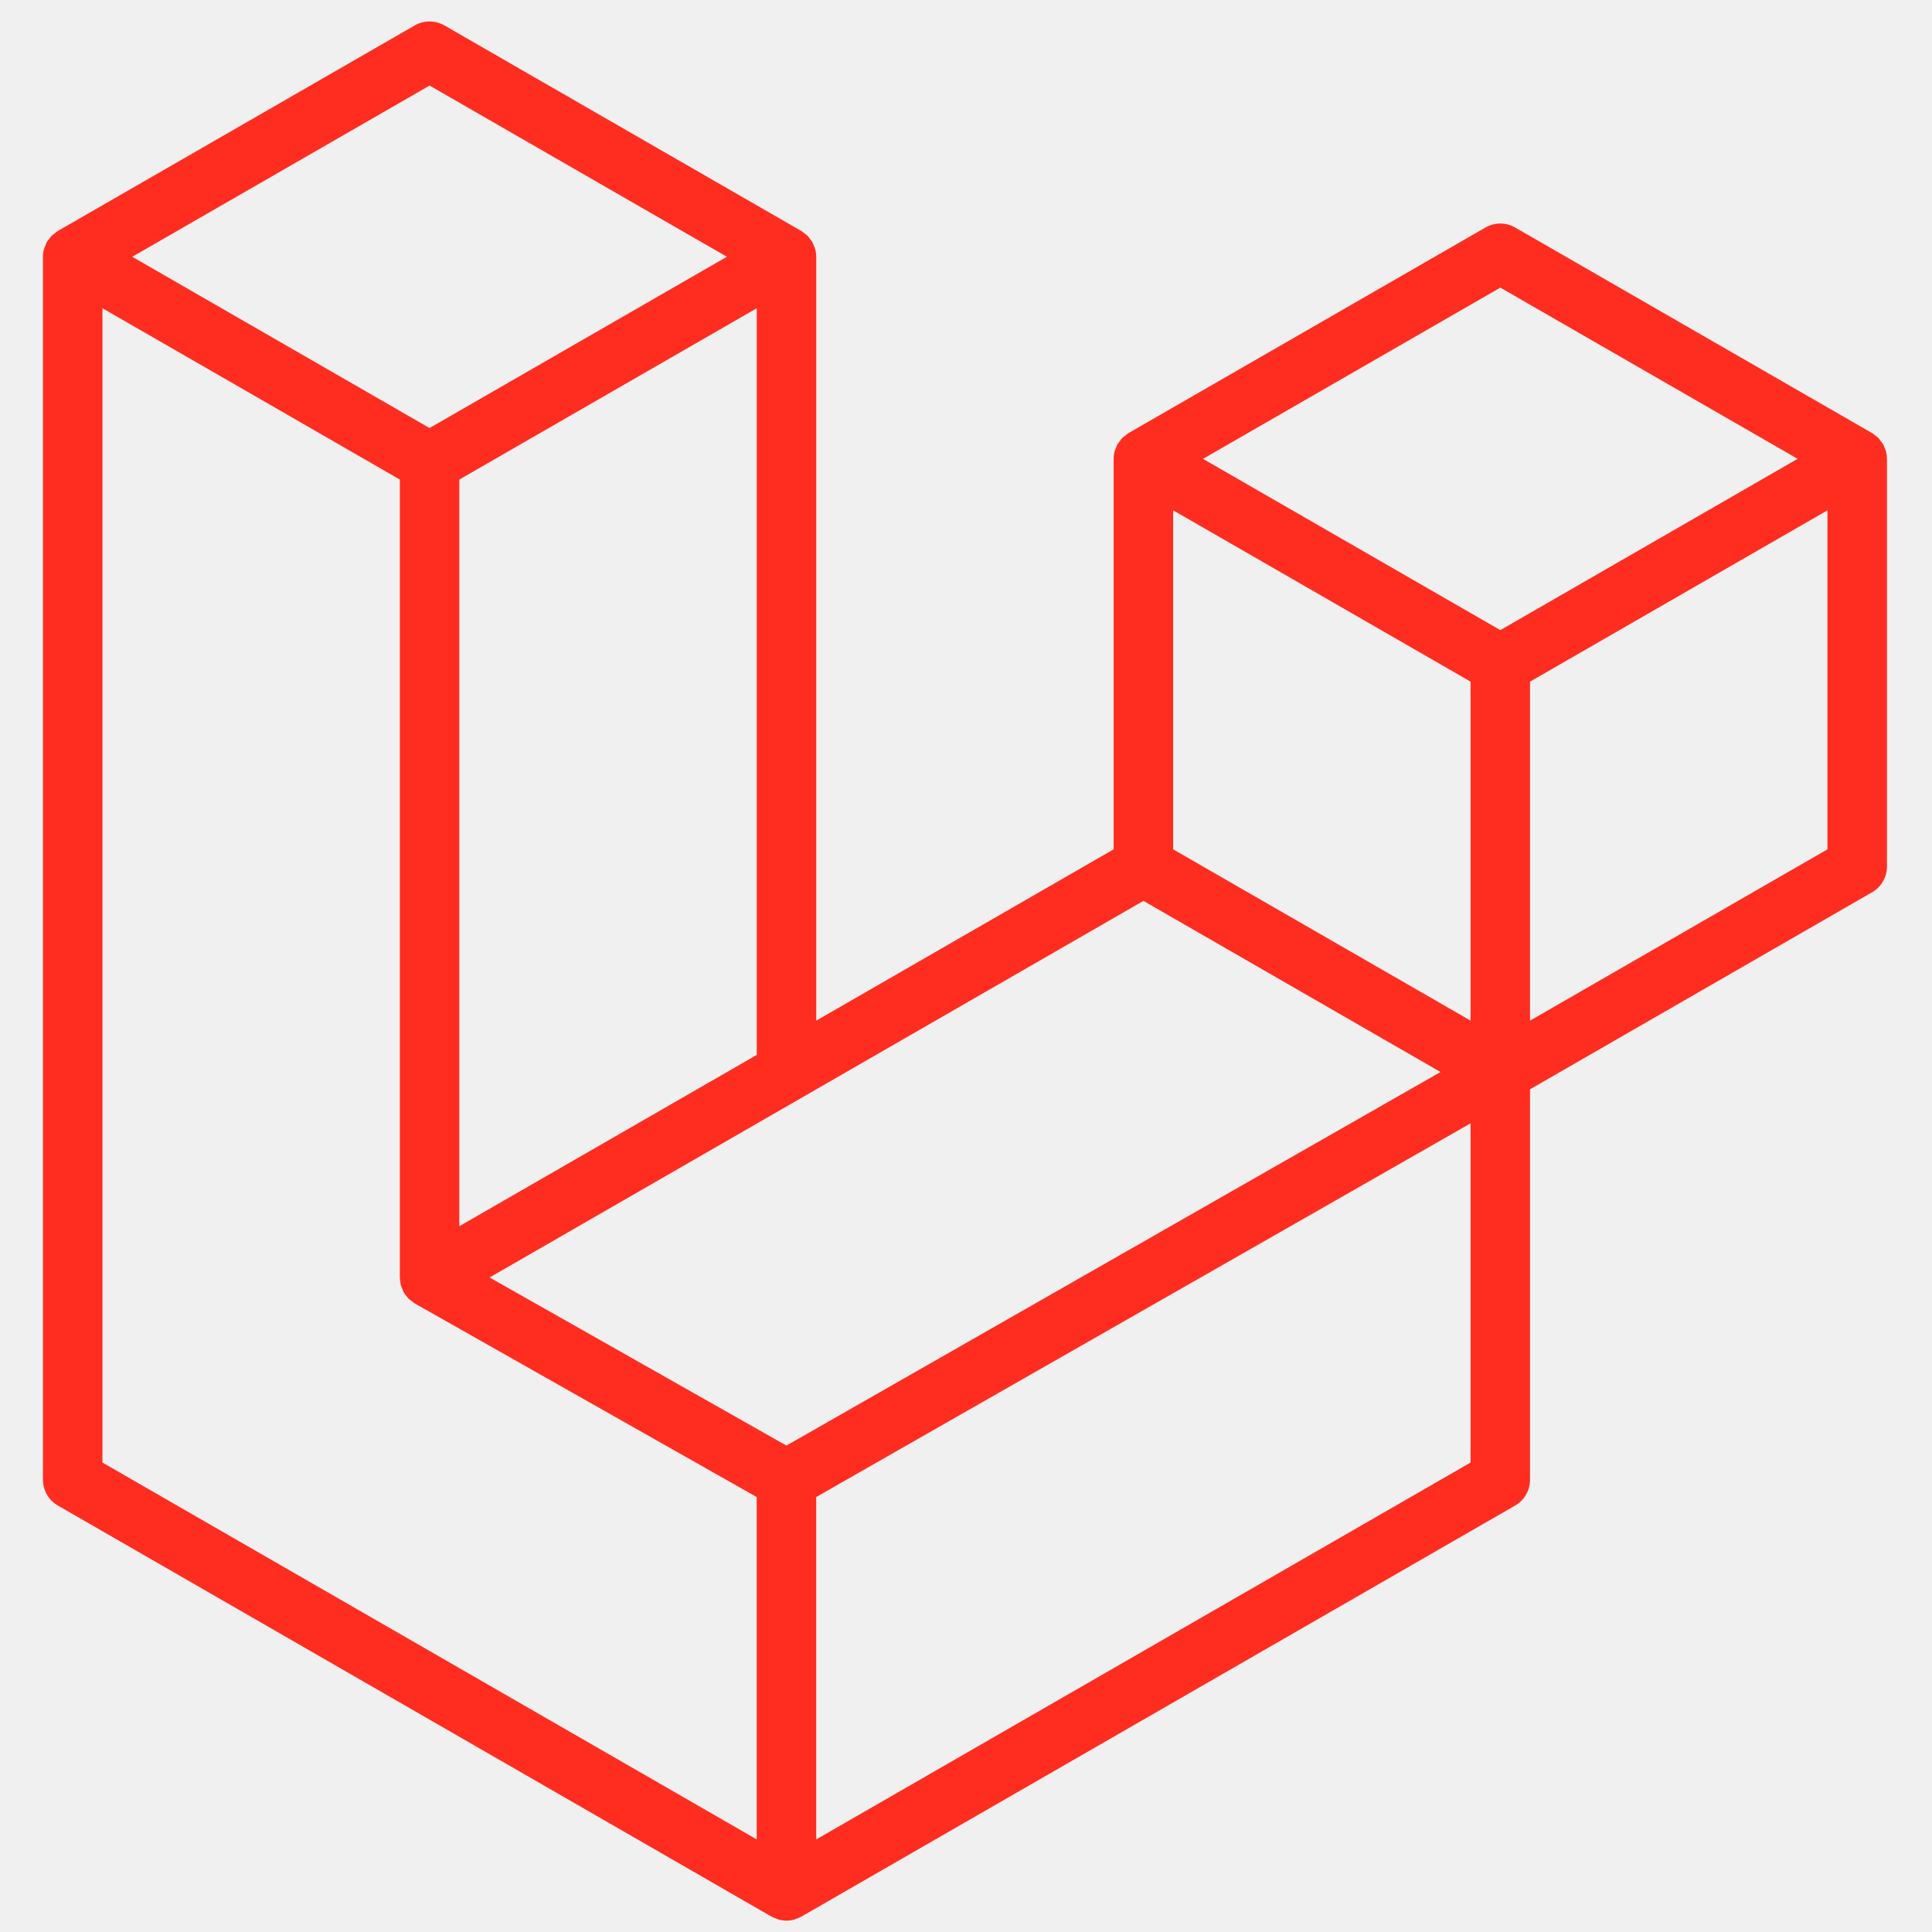
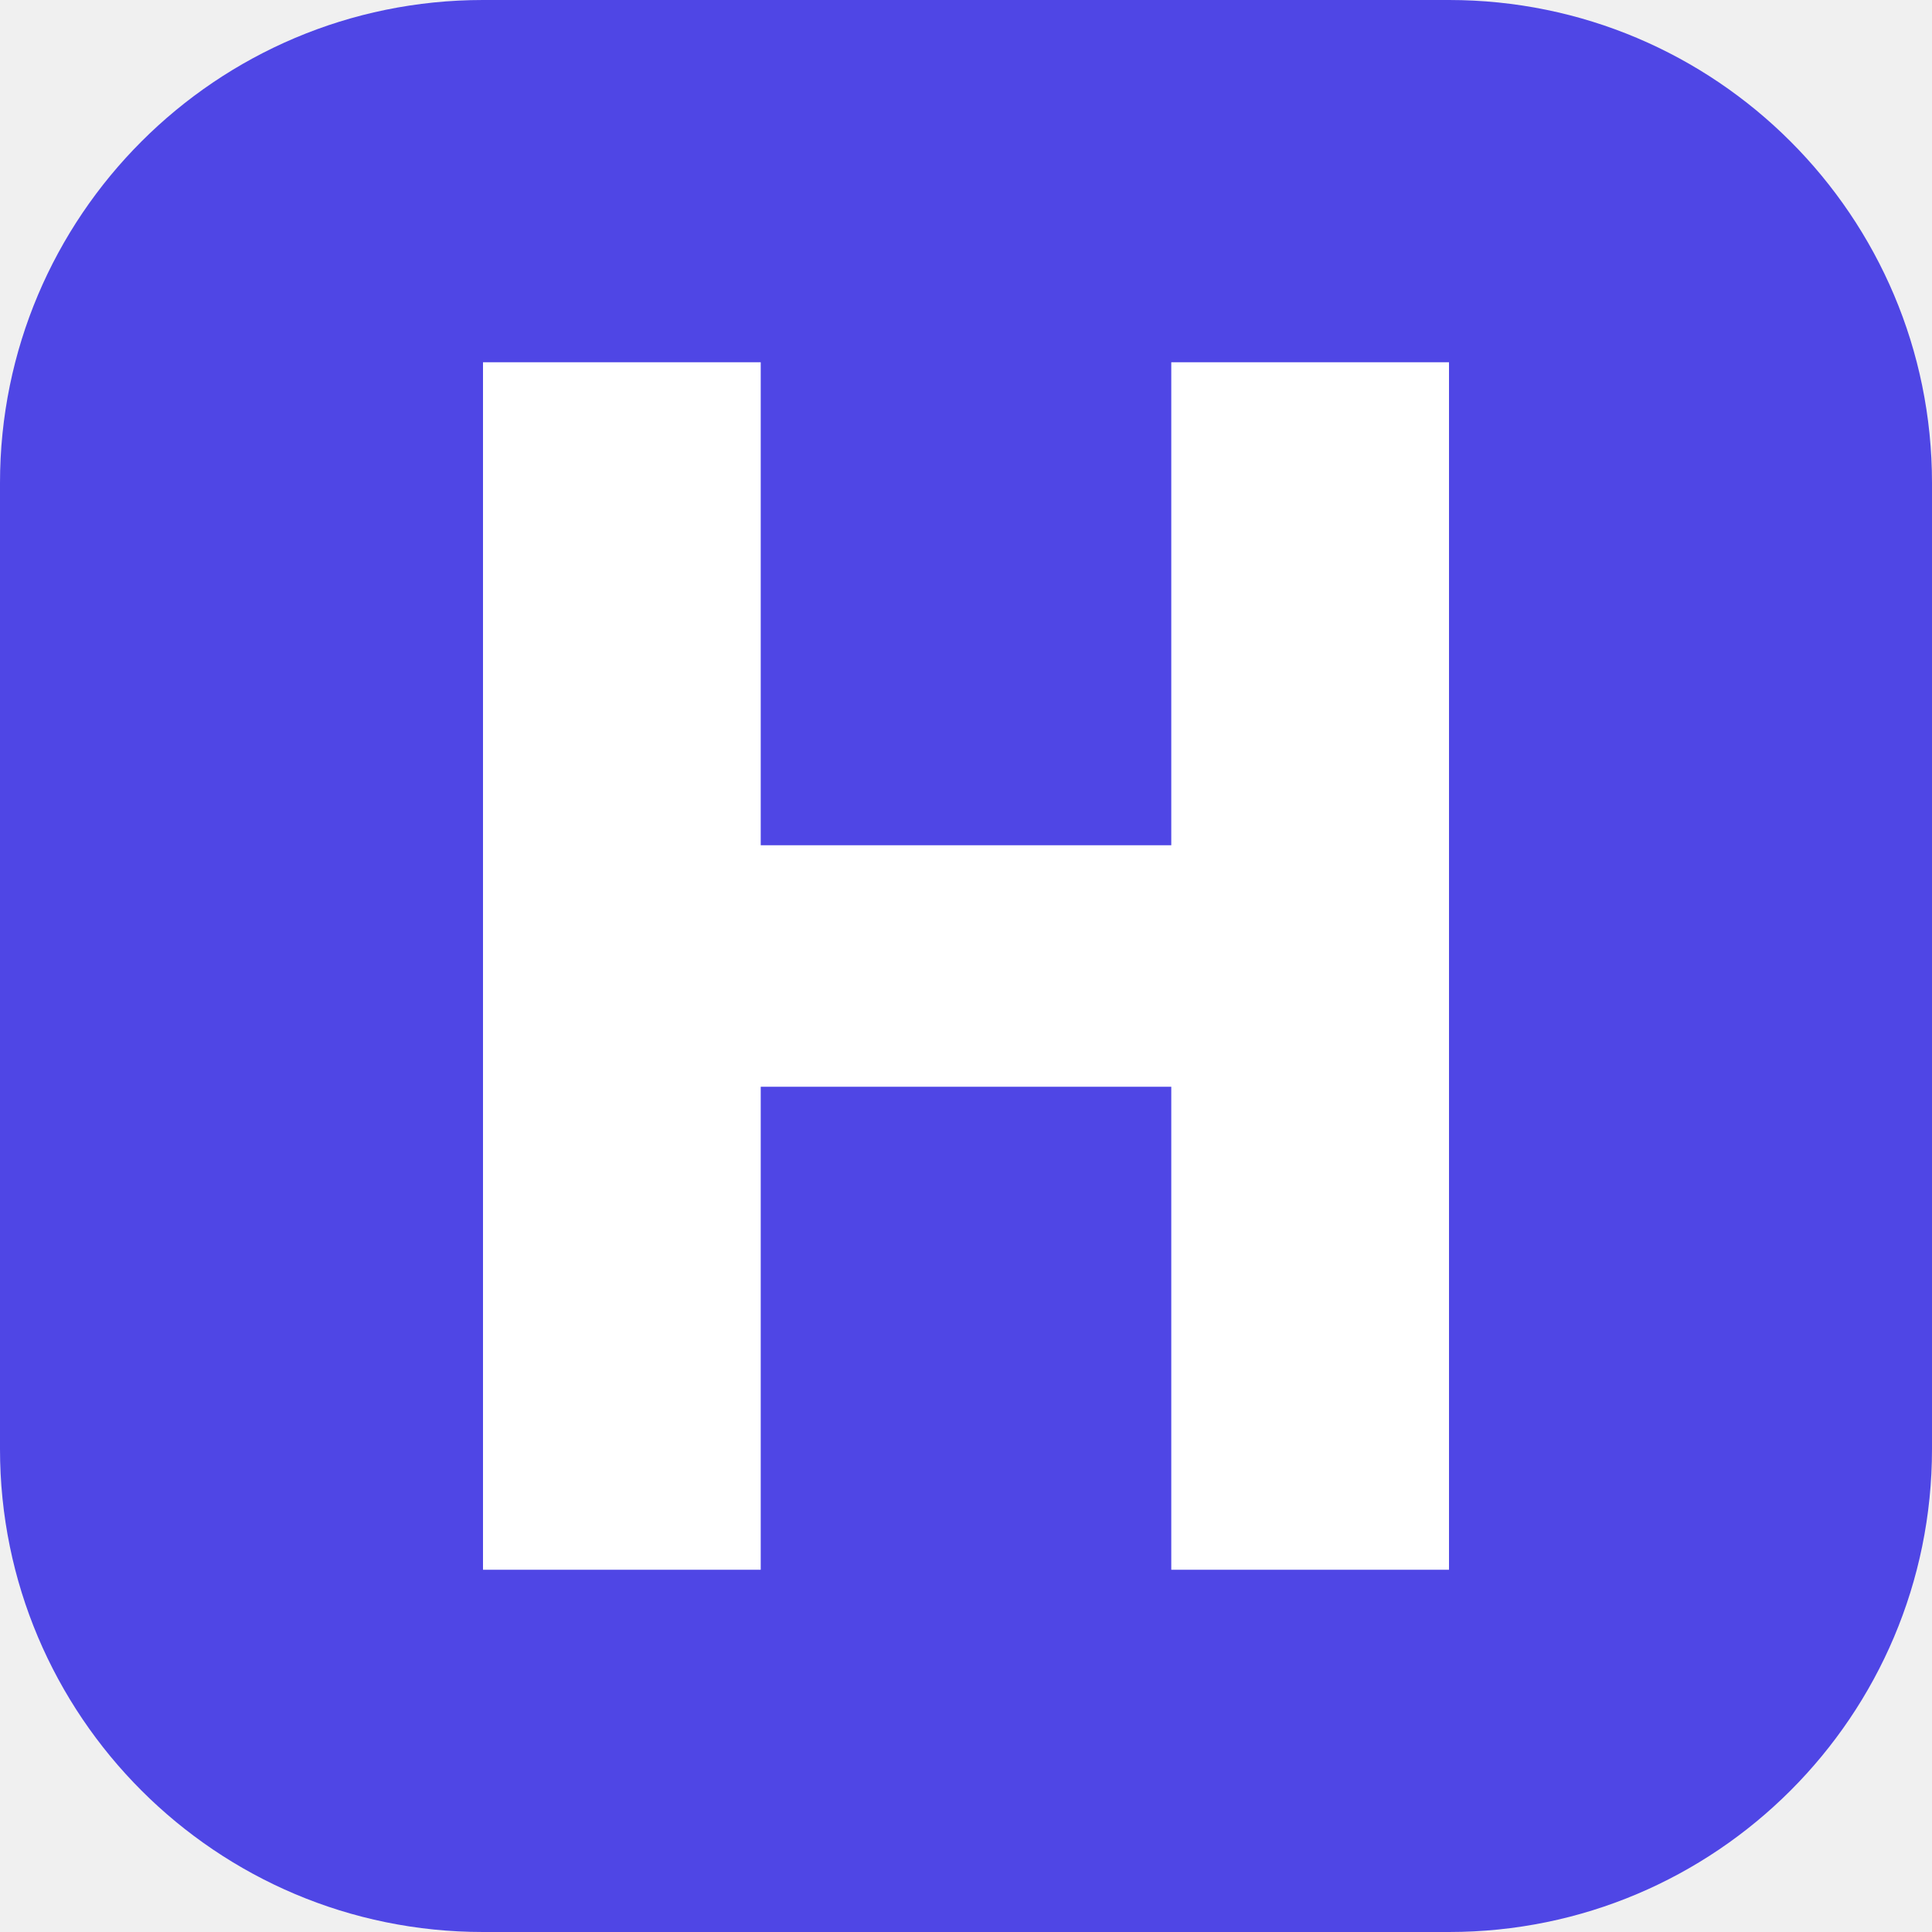
- <svg xmlns="http://www.w3.org/2000/svg" width="166" height="166" viewBox="0 0 166 166" fill="none">
-   <path fill-rule="evenodd" clip-rule="evenodd" d="M162.041 38.759C162.099 38.977 162.129 39.201 162.13 39.426V74.452C162.13 74.902 162.011 75.344 161.786 75.733C161.561 76.122 161.237 76.444 160.847 76.668L131.462 93.594V127.141C131.462 128.054 130.977 128.897 130.186 129.357L68.847 164.683C68.707 164.763 68.554 164.814 68.401 164.868C68.343 164.887 68.289 164.922 68.228 164.938C67.8 165.051 67.349 165.051 66.92 164.938C66.85 164.919 66.786 164.881 66.719 164.855C66.579 164.804 66.432 164.76 66.298 164.683L4.972 129.357C4.583 129.133 4.259 128.81 4.034 128.421C3.808 128.032 3.69 127.591 3.689 127.141L3.689 22.063C3.689 21.834 3.721 21.61 3.779 21.393C3.798 21.32 3.843 21.253 3.868 21.179C3.916 21.045 3.961 20.908 4.031 20.783C4.079 20.7 4.149 20.633 4.206 20.557C4.28 20.454 4.347 20.349 4.433 20.26C4.506 20.186 4.602 20.132 4.685 20.068C4.778 19.992 4.861 19.909 4.966 19.848L35.633 2.185C36.022 1.961 36.462 1.844 36.91 1.844C37.358 1.844 37.798 1.961 38.186 2.185L68.851 19.848H68.857C68.959 19.912 69.045 19.992 69.138 20.065C69.221 20.129 69.313 20.186 69.387 20.257C69.476 20.349 69.54 20.454 69.616 20.557C69.671 20.633 69.744 20.7 69.789 20.783C69.862 20.911 69.904 21.045 69.955 21.179C69.98 21.253 70.025 21.32 70.044 21.396C70.103 21.614 70.133 21.838 70.133 22.063V87.694L95.686 72.974V39.423C95.686 39.2 95.718 38.973 95.775 38.759C95.798 38.683 95.839 38.615 95.865 38.542C95.916 38.408 95.96 38.271 96.031 38.146C96.079 38.063 96.149 37.996 96.203 37.92C96.279 37.818 96.343 37.712 96.433 37.623C96.506 37.549 96.599 37.495 96.681 37.431C96.777 37.355 96.86 37.272 96.962 37.211L127.633 19.548C128.021 19.324 128.461 19.206 128.91 19.206C129.358 19.206 129.798 19.324 130.186 19.548L160.85 37.211C160.959 37.275 161.042 37.355 161.137 37.428C161.217 37.492 161.31 37.549 161.383 37.62C161.473 37.712 161.536 37.818 161.613 37.92C161.67 37.996 161.741 38.063 161.785 38.146C161.859 38.271 161.9 38.408 161.951 38.542C161.98 38.615 162.021 38.683 162.041 38.759ZM157.018 72.974V43.848L146.287 50.028L131.462 58.568V87.694L157.021 72.974H157.018ZM126.354 125.663V96.518L111.771 104.85L70.13 128.626V158.046L126.354 125.663ZM8.801 26.485V125.663L65.018 158.043V128.629L35.649 112L35.64 111.994L35.627 111.988C35.528 111.93 35.445 111.847 35.353 111.777C35.273 111.713 35.18 111.662 35.11 111.592L35.104 111.582C35.021 111.502 34.963 111.403 34.893 111.314C34.829 111.228 34.753 111.154 34.702 111.065L34.699 111.055C34.641 110.96 34.606 110.845 34.565 110.736C34.523 110.64 34.469 110.551 34.443 110.449C34.411 110.328 34.405 110.197 34.392 110.072C34.379 109.976 34.354 109.881 34.354 109.785V109.778V41.205L19.532 32.662L8.801 26.485ZM36.913 7.35L11.364 22.063L36.907 36.777L62.453 22.06L36.907 7.35H36.913ZM50.2 99.174L65.022 90.637V26.485L54.291 32.665L39.466 41.205V105.357L50.2 99.174ZM128.91 24.713L103.363 39.426L128.91 54.14L154.453 39.423L128.91 24.713ZM126.354 58.568L111.529 50.028L100.798 43.848V72.974L115.619 81.511L126.354 87.694V58.568ZM67.571 124.205L105.042 102.803L123.772 92.109L98.245 77.405L68.854 94.334L42.066 109.762L67.571 124.205Z" fill="#FF2D20" />
+ <svg xmlns="http://www.w3.org/2000/svg" viewBox="0 0 32 32" fill="none">
+   <rect width="32" height="32" rx="8" fill="#4f46e5" />
+   <path fill="white" d="M8 6h4.6v8h6.8V6H24v20h-4.6v-8h-6.8v8H8V6z" />
</svg>
